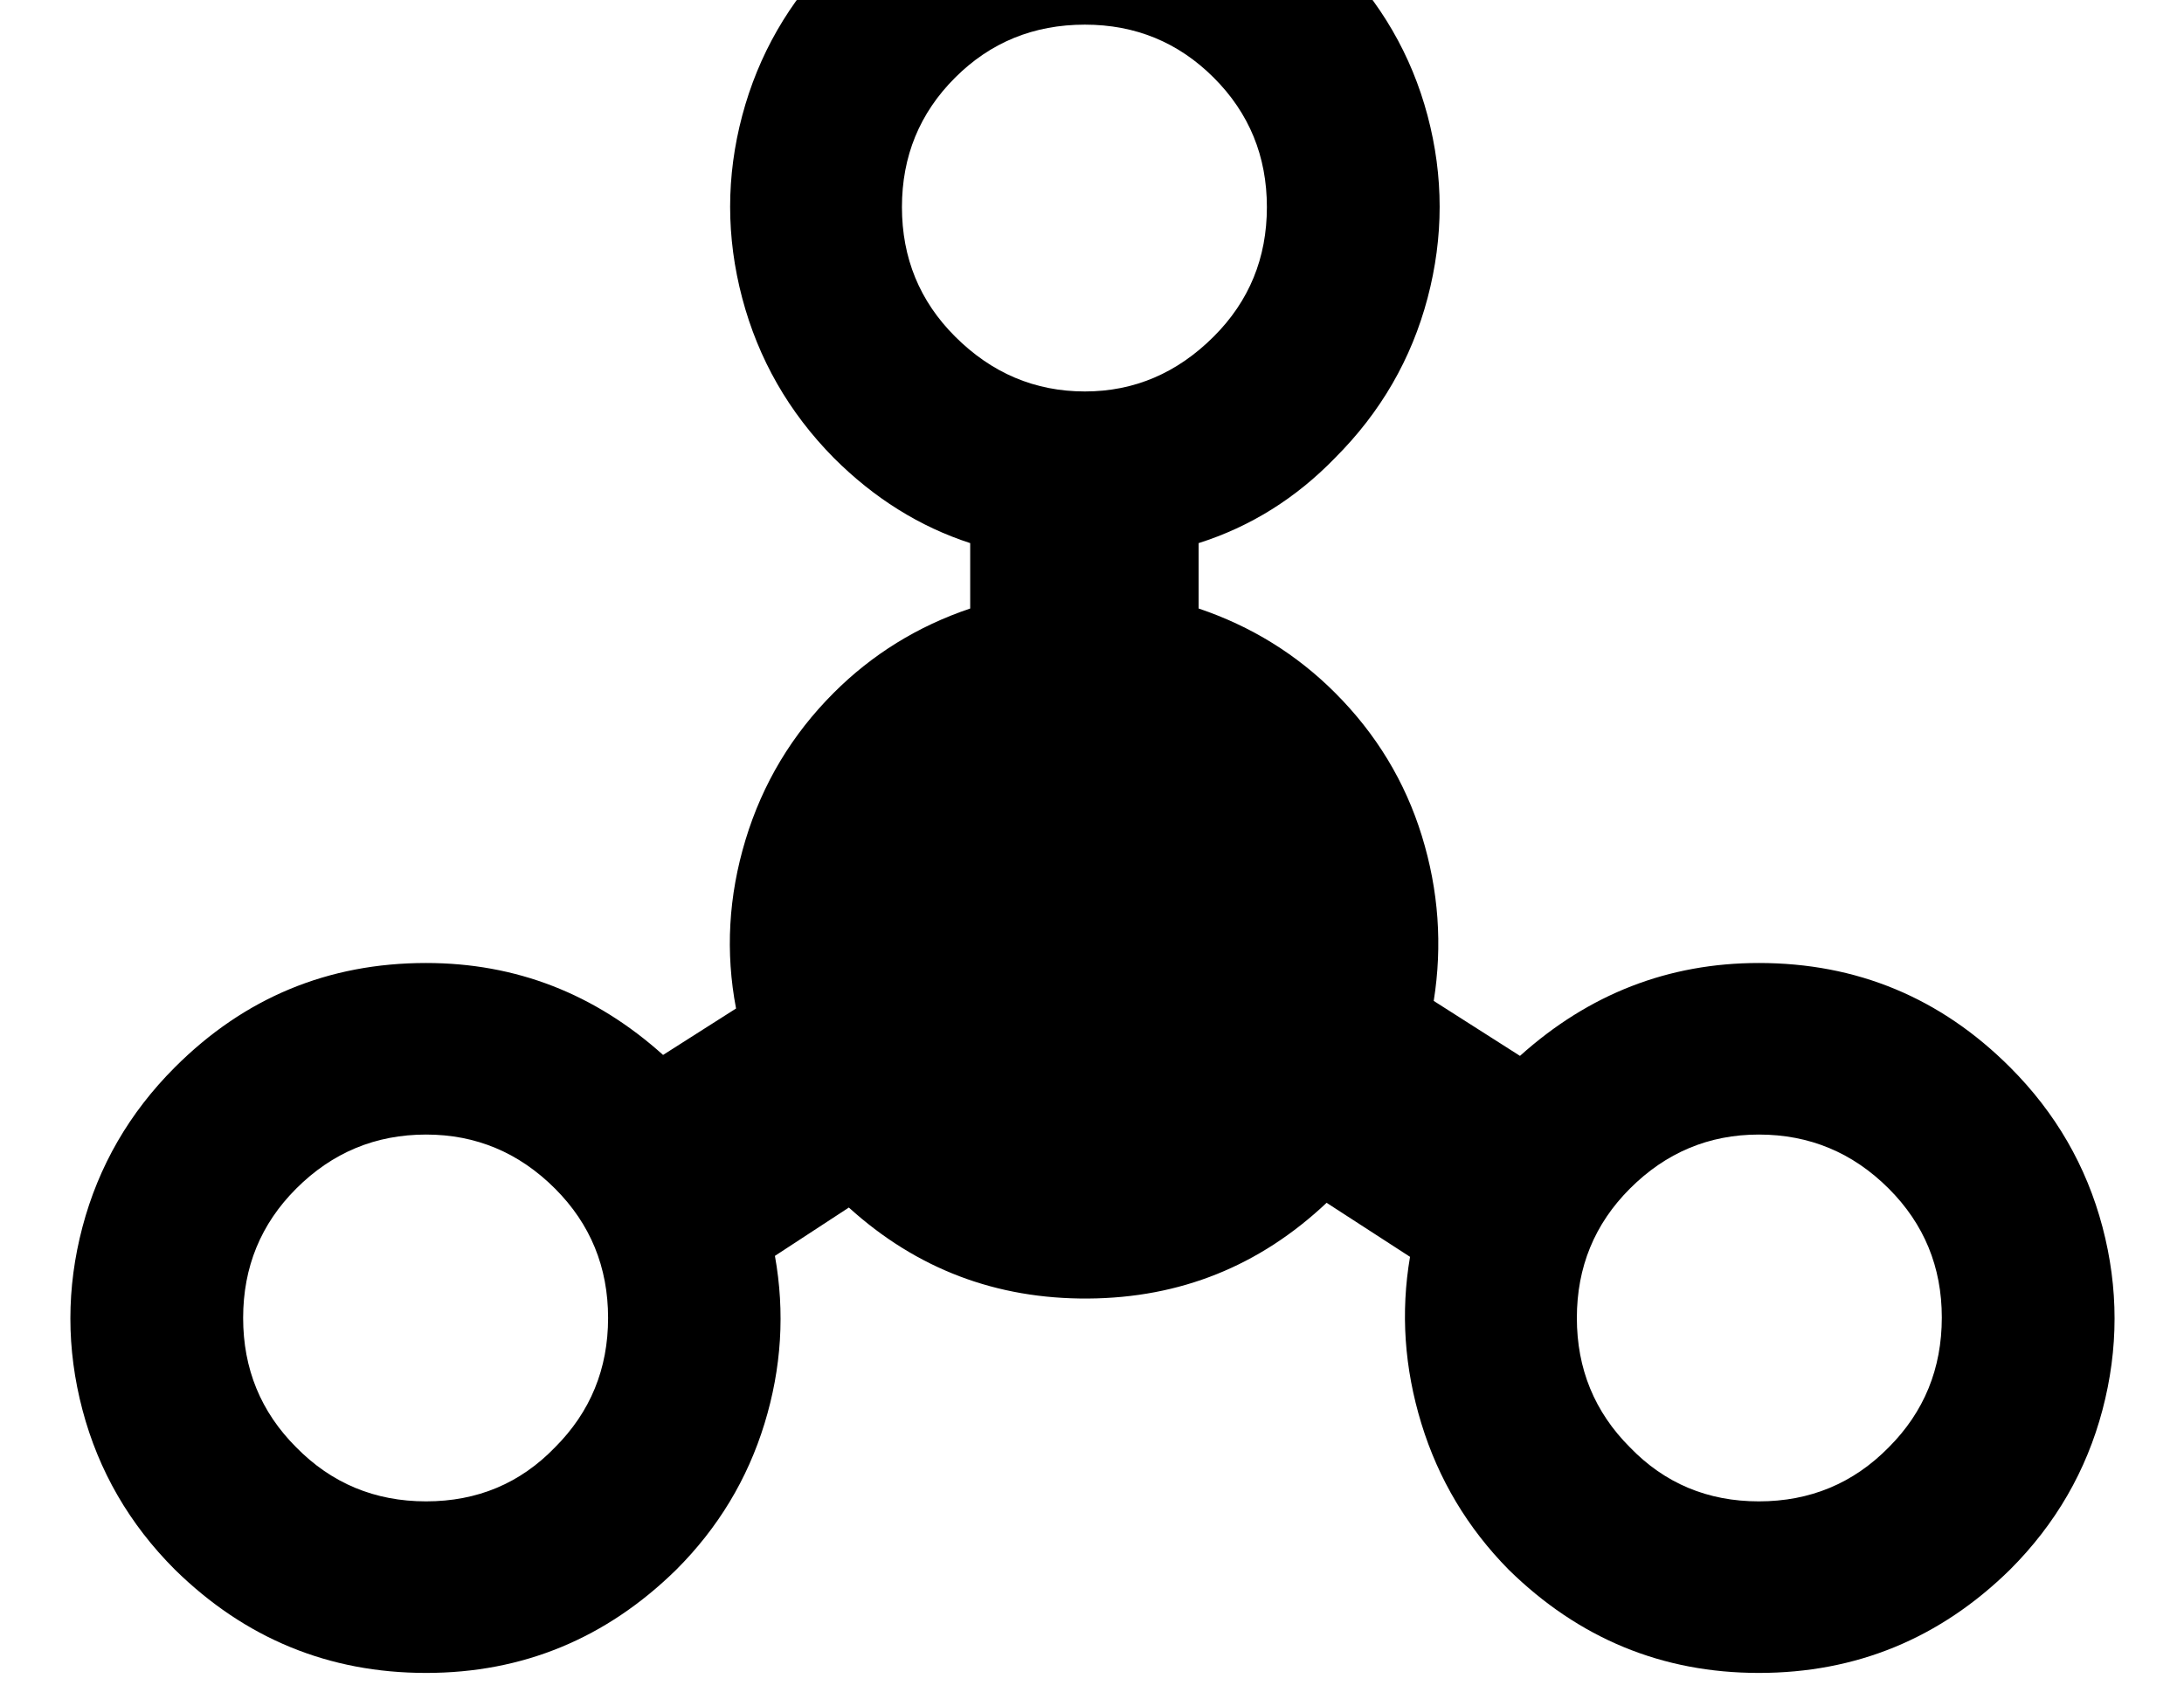
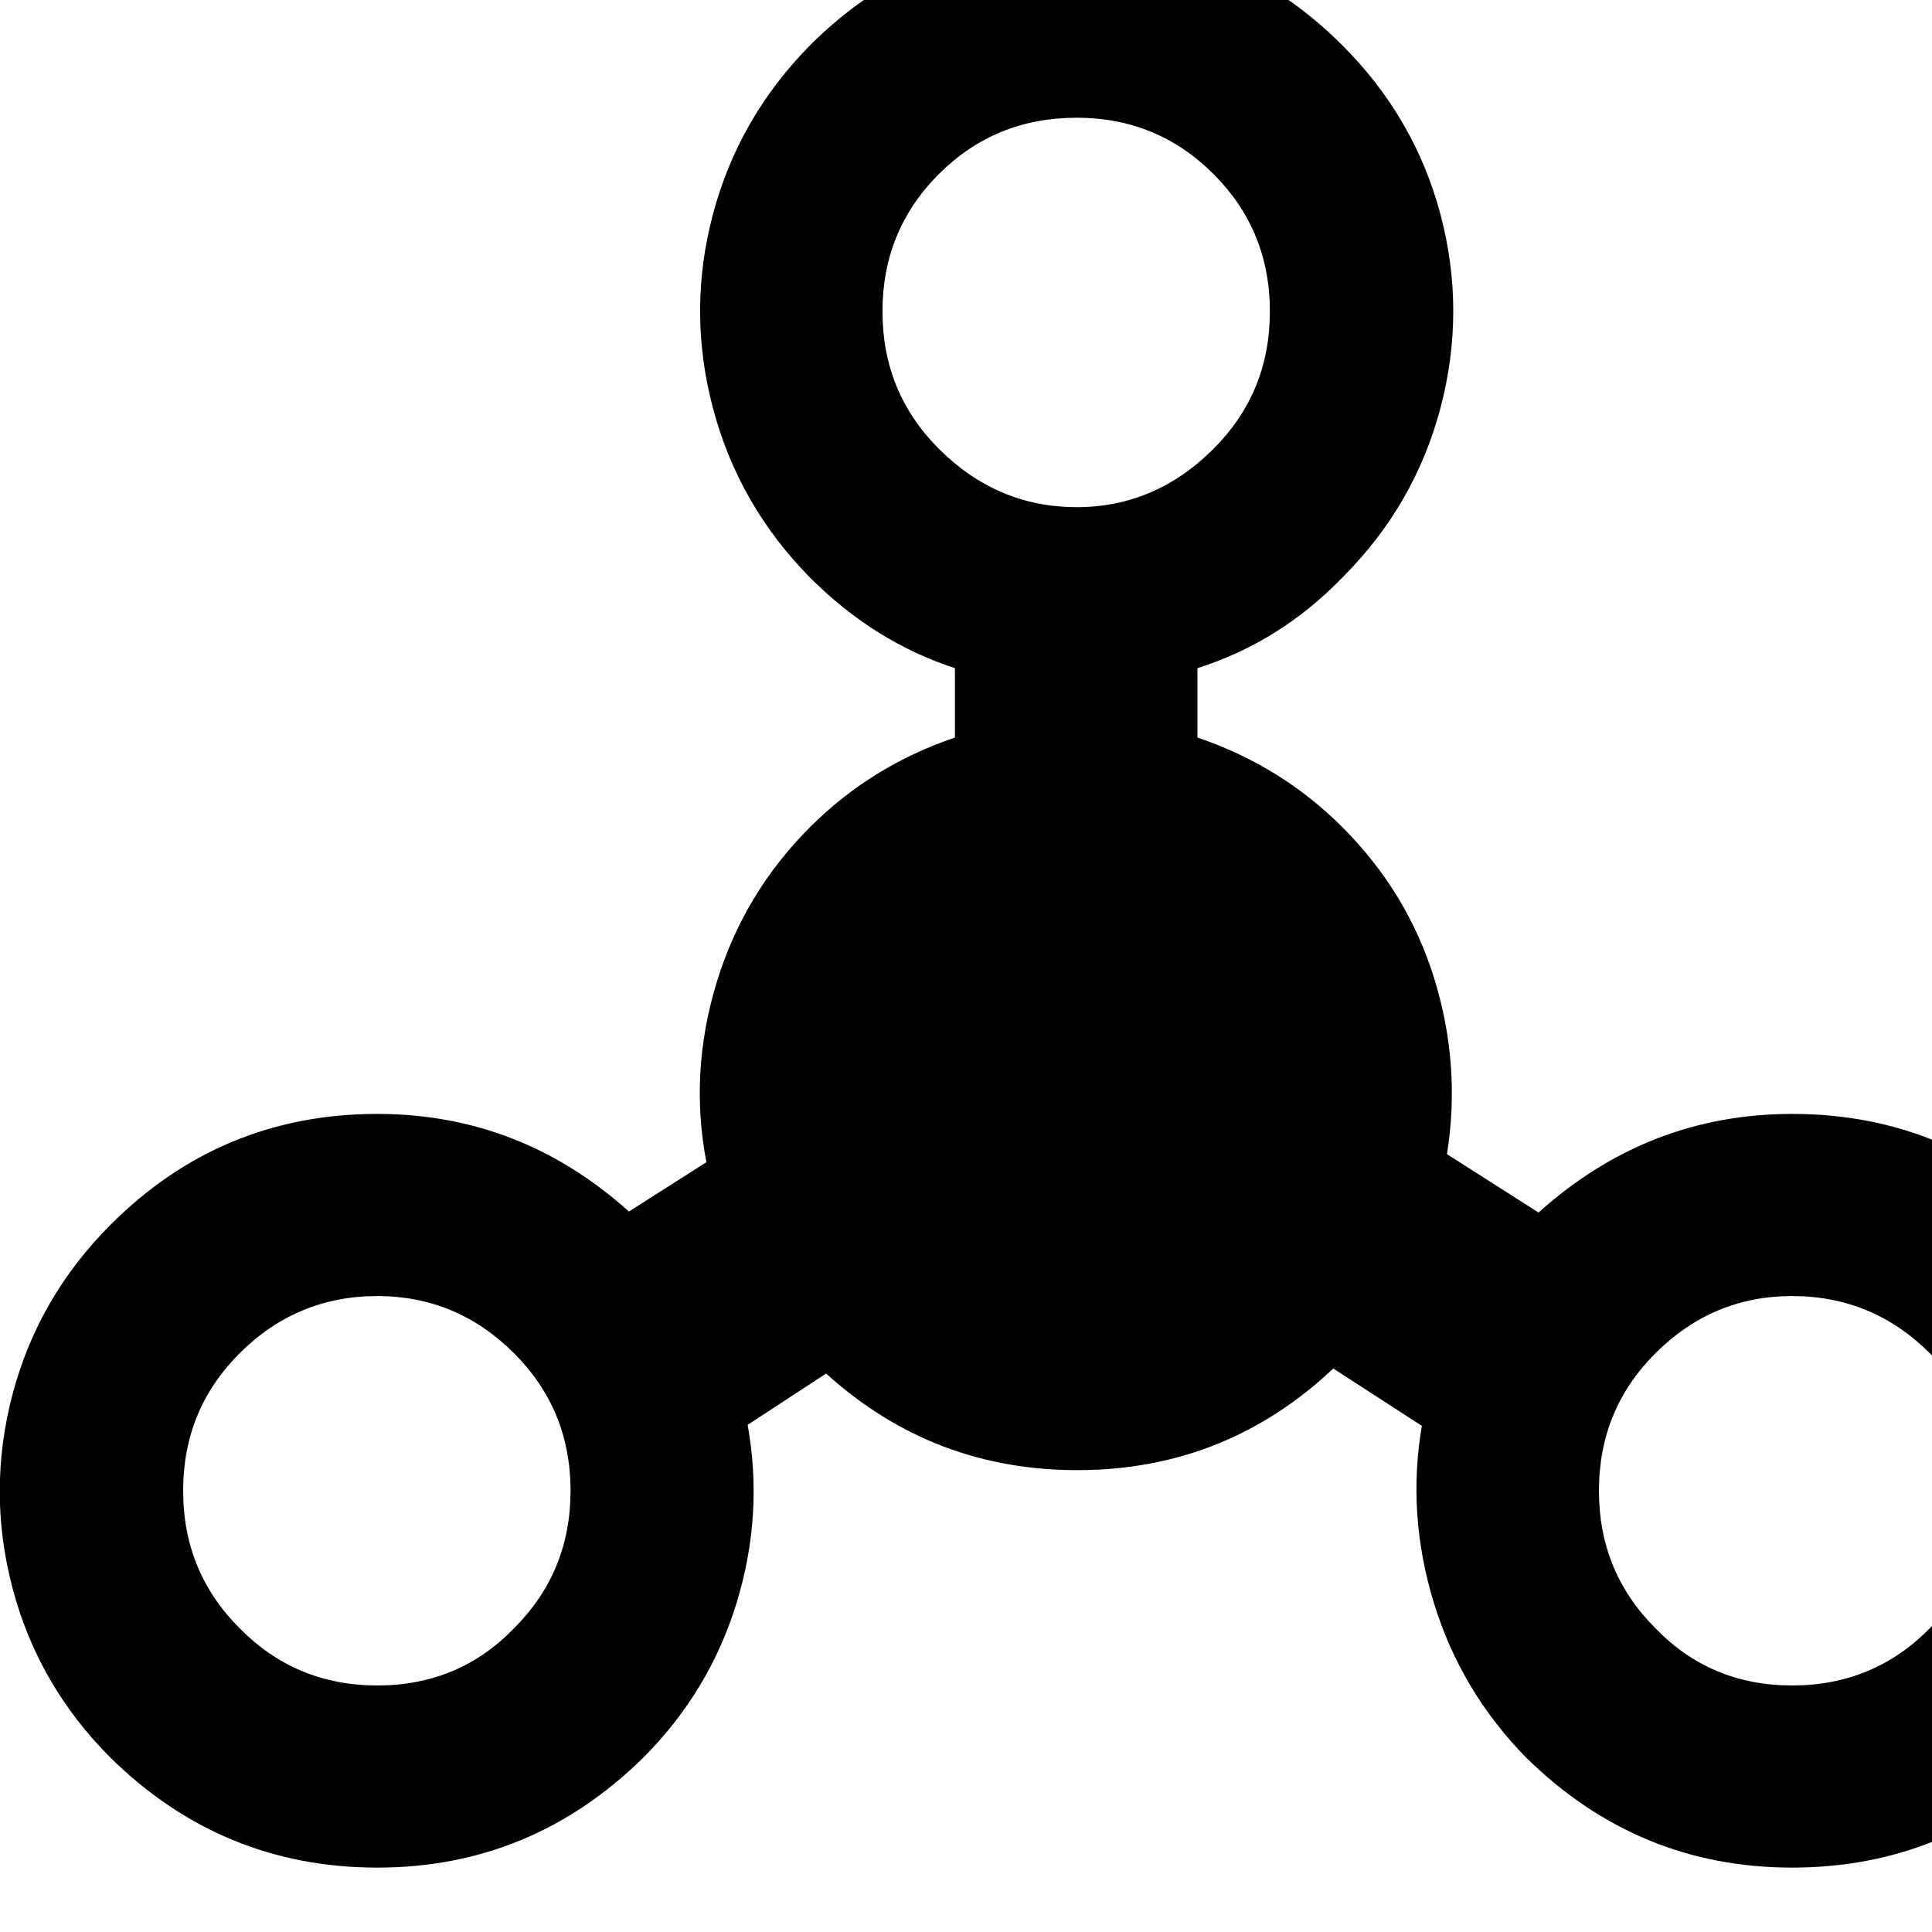
- <svg xmlns="http://www.w3.org/2000/svg" width="2304" height="1792">
-   <path d="M87 1487.5q-25.5-96.5 0-193t97.5-168.5q110-110 265-110 142 0 250 97l77-49q-17-89 10-178t93-155q61-61 144-89v-69q-80-26-144-90-71-72-96.5-168.5t0-192.5 96.5-168q109-109 265-109 155 0 264 109 72 72 97.5 168t0 192.5-97.5 168.5q-62 64-144 90v69q83 28 144 89 65 65 91.5 151t12.5 174l91 58q109-98 252-98 155 0 265 110 72 72 97.5 168.5t0 193-97.5 168.5q-111 109-265 109-153 0-264-109-65-66-92-154t-12-176l-88-57q-106 100-251.5 101t-252.5-96l-78 51q16 89-11 177t-93 154q-111 109-264 109-154 0-265-109-72-72-97.5-168.5zm169.5-97q0 80.5 56 136.5 56 57 137 57t136-57q56-56 56-136.5t-56-136.5q-57-57-136-57-80 0-137 57-56 56-56 136.5zm695-1172q0 80.5 56 136.5 58 58 137 58 78 0 136-58 56-56 56-136.5t-56-136.5-136-56q-81 0-137 56t-56 136.5zm712 1172q0 80.5 56 136.5 55 57 136 57t137-57q56-56 56-137 0-80-56-136-57-57-137-57-79 0-136 57-56 56-56 136.5z" fill="undefined" />
+ <svg xmlns="http://www.w3.org/2000/svg" width="64" height="64" viewBox="0 0 1920 1920">
+   <path d="M12.5 1578.5q-25.5-96.5 0-193T110 1217q110-110 265-110 142 0 250 97l77-49q-17-89 10-178t93-155q61-61 144-89v-69q-80-26-144-90-71-72-96.5-168.5t0-192.5T805 45Q914-64 1070-64q155 0 264 109 72 72 97.5 168t0 192.5T1334 574q-62 64-144 90v69q83 28 144 89 65 65 91.5 151t12.5 174l91 58q109-98 252-98 155 0 265 110 72 72 97.5 168.5t0 193T2046 1747q-111 109-265 109-153 0-264-109-65-66-92-154t-12-176l-88-57q-106 100-251.5 101T821 1365l-78 51q16 89-11 177t-93 154q-111 109-264 109-154 0-265-109-72-72-97.5-168.5zm169.5-97q0 80.5 56 136.5 56 57 137 57t136-57q56-56 56-136.5T511 1345q-57-57-136-57-80 0-137 57-56 56-56 136.5zm695-1172q0 80.5 56 136.5 58 58 137 58 78 0 136-58 56-56 56-136.5T1206 173t-136-56q-81 0-137 56t-56 136.5zm712 1172q0 80.5 56 136.5 55 57 136 57t137-57q56-56 56-137 0-80-56-136-57-57-137-57-79 0-136 57-56 56-56 136.5z" />
</svg>
